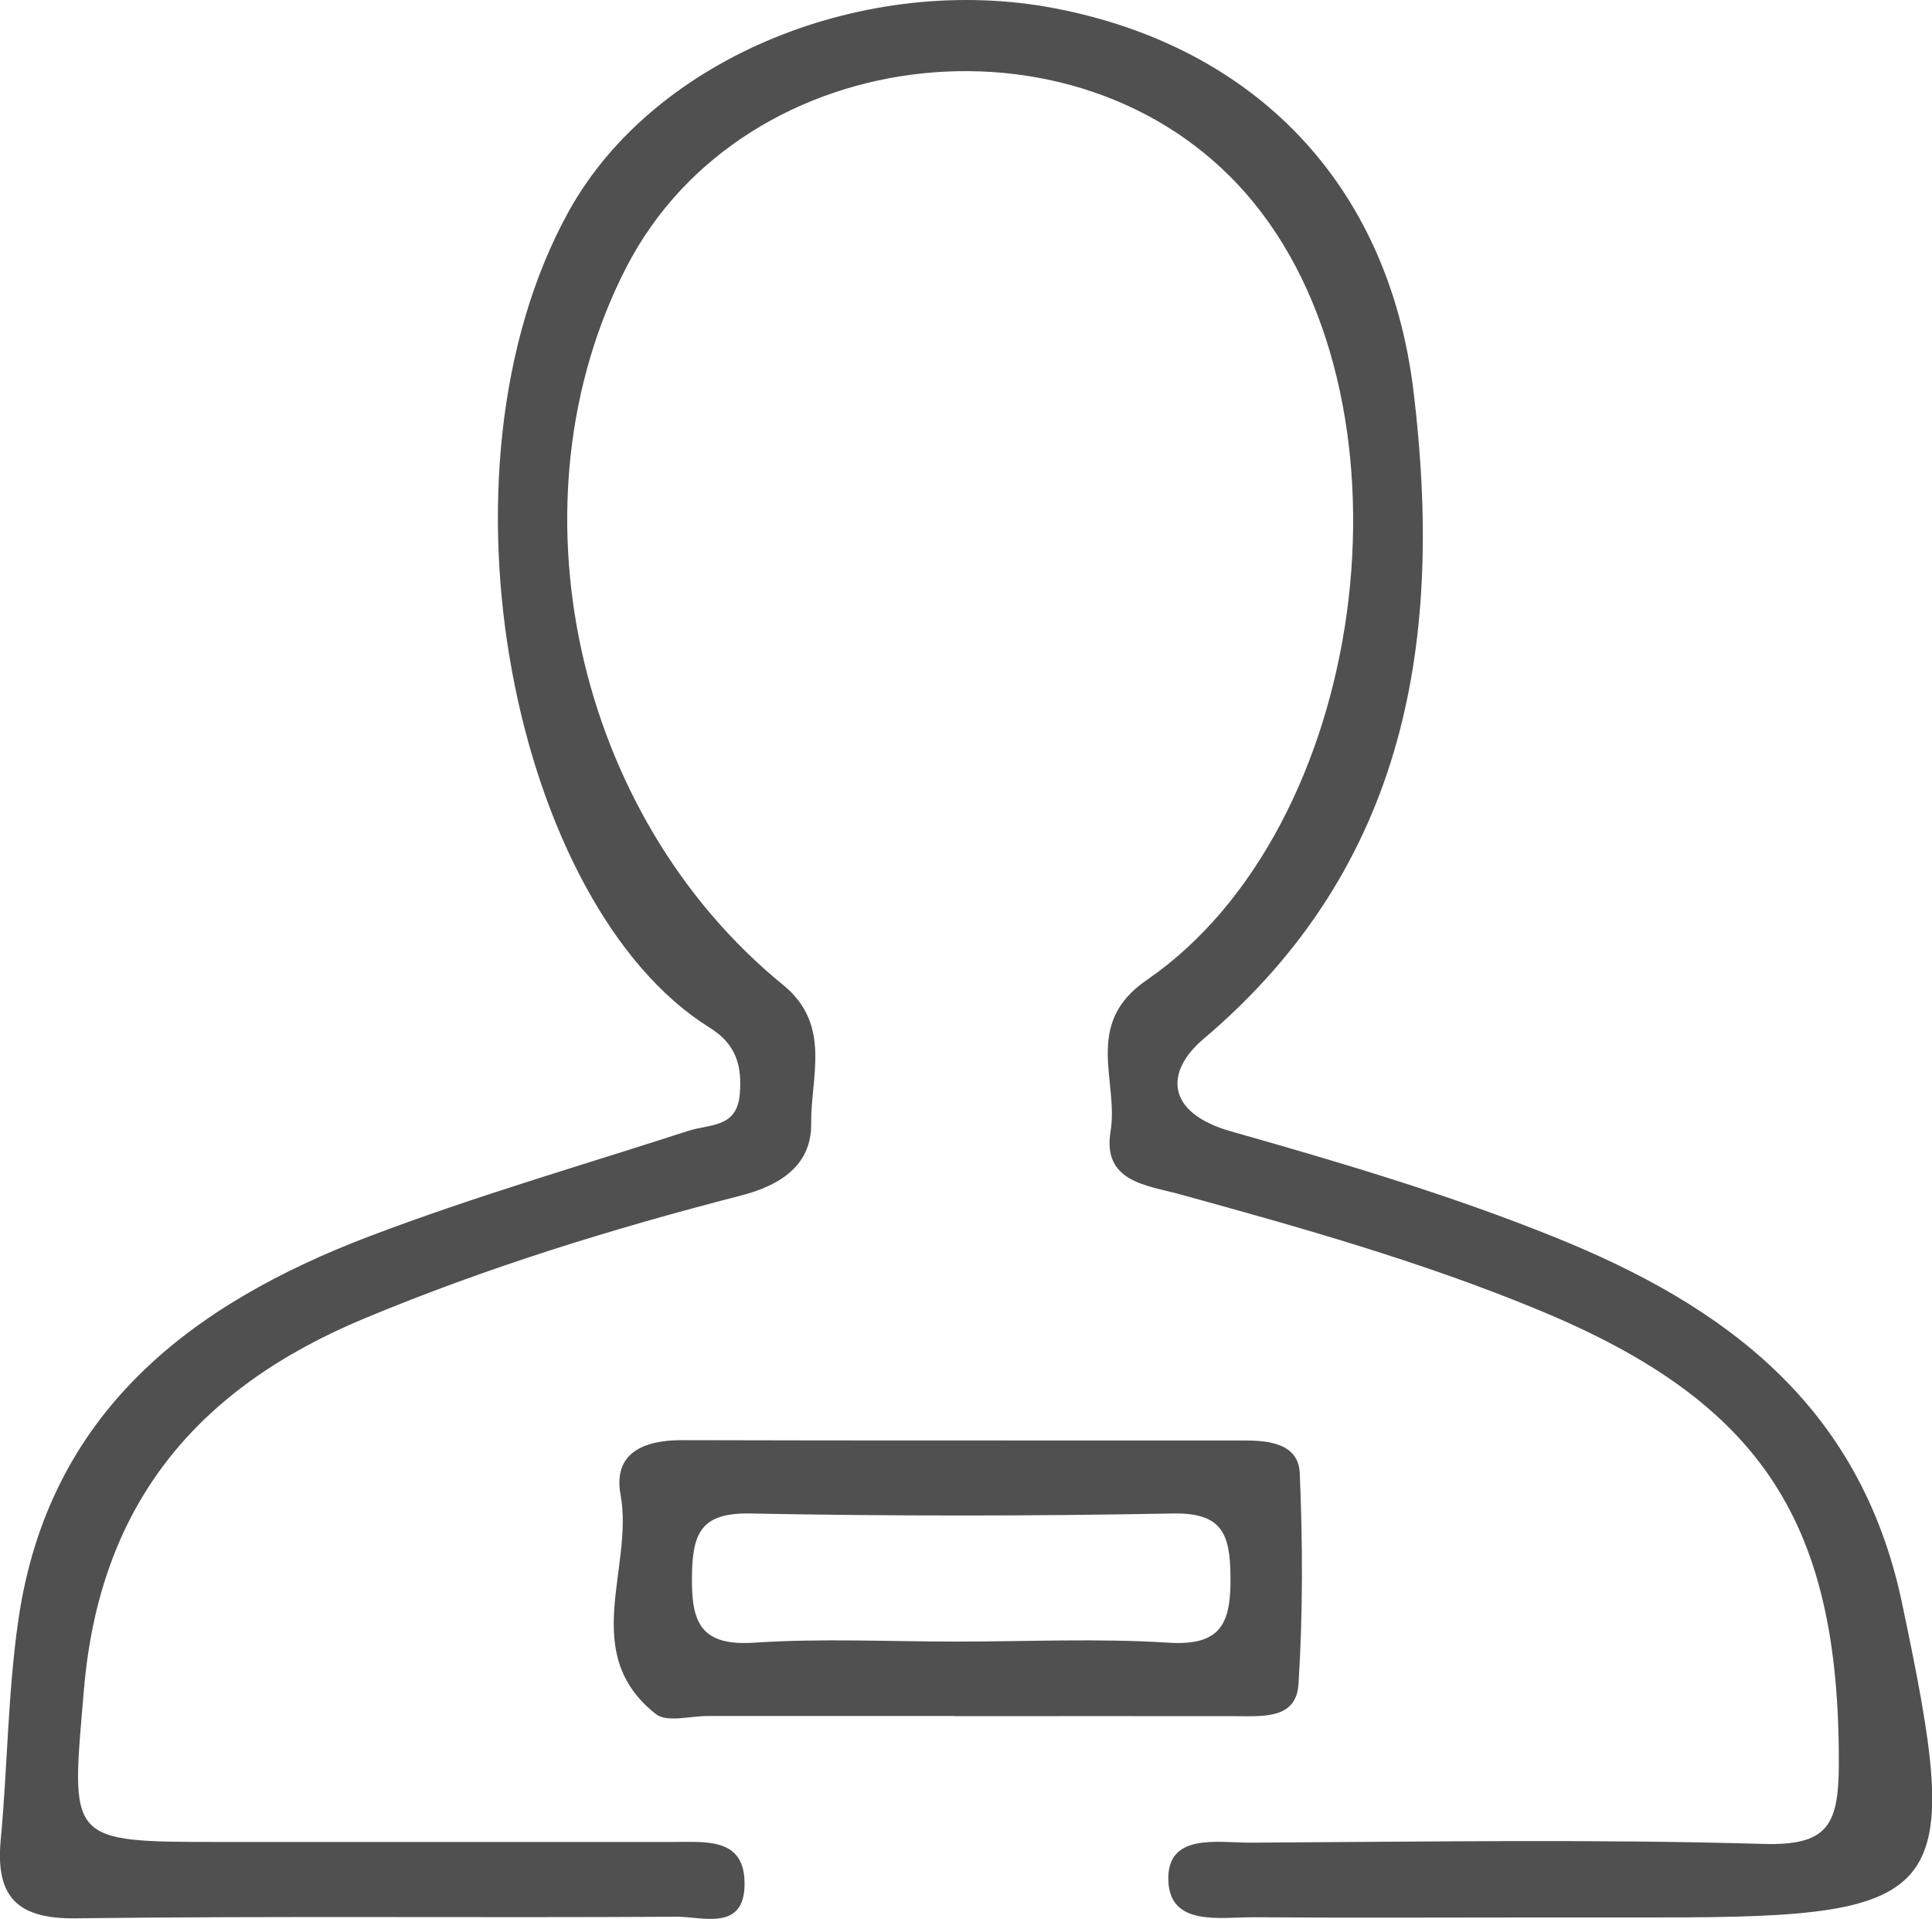
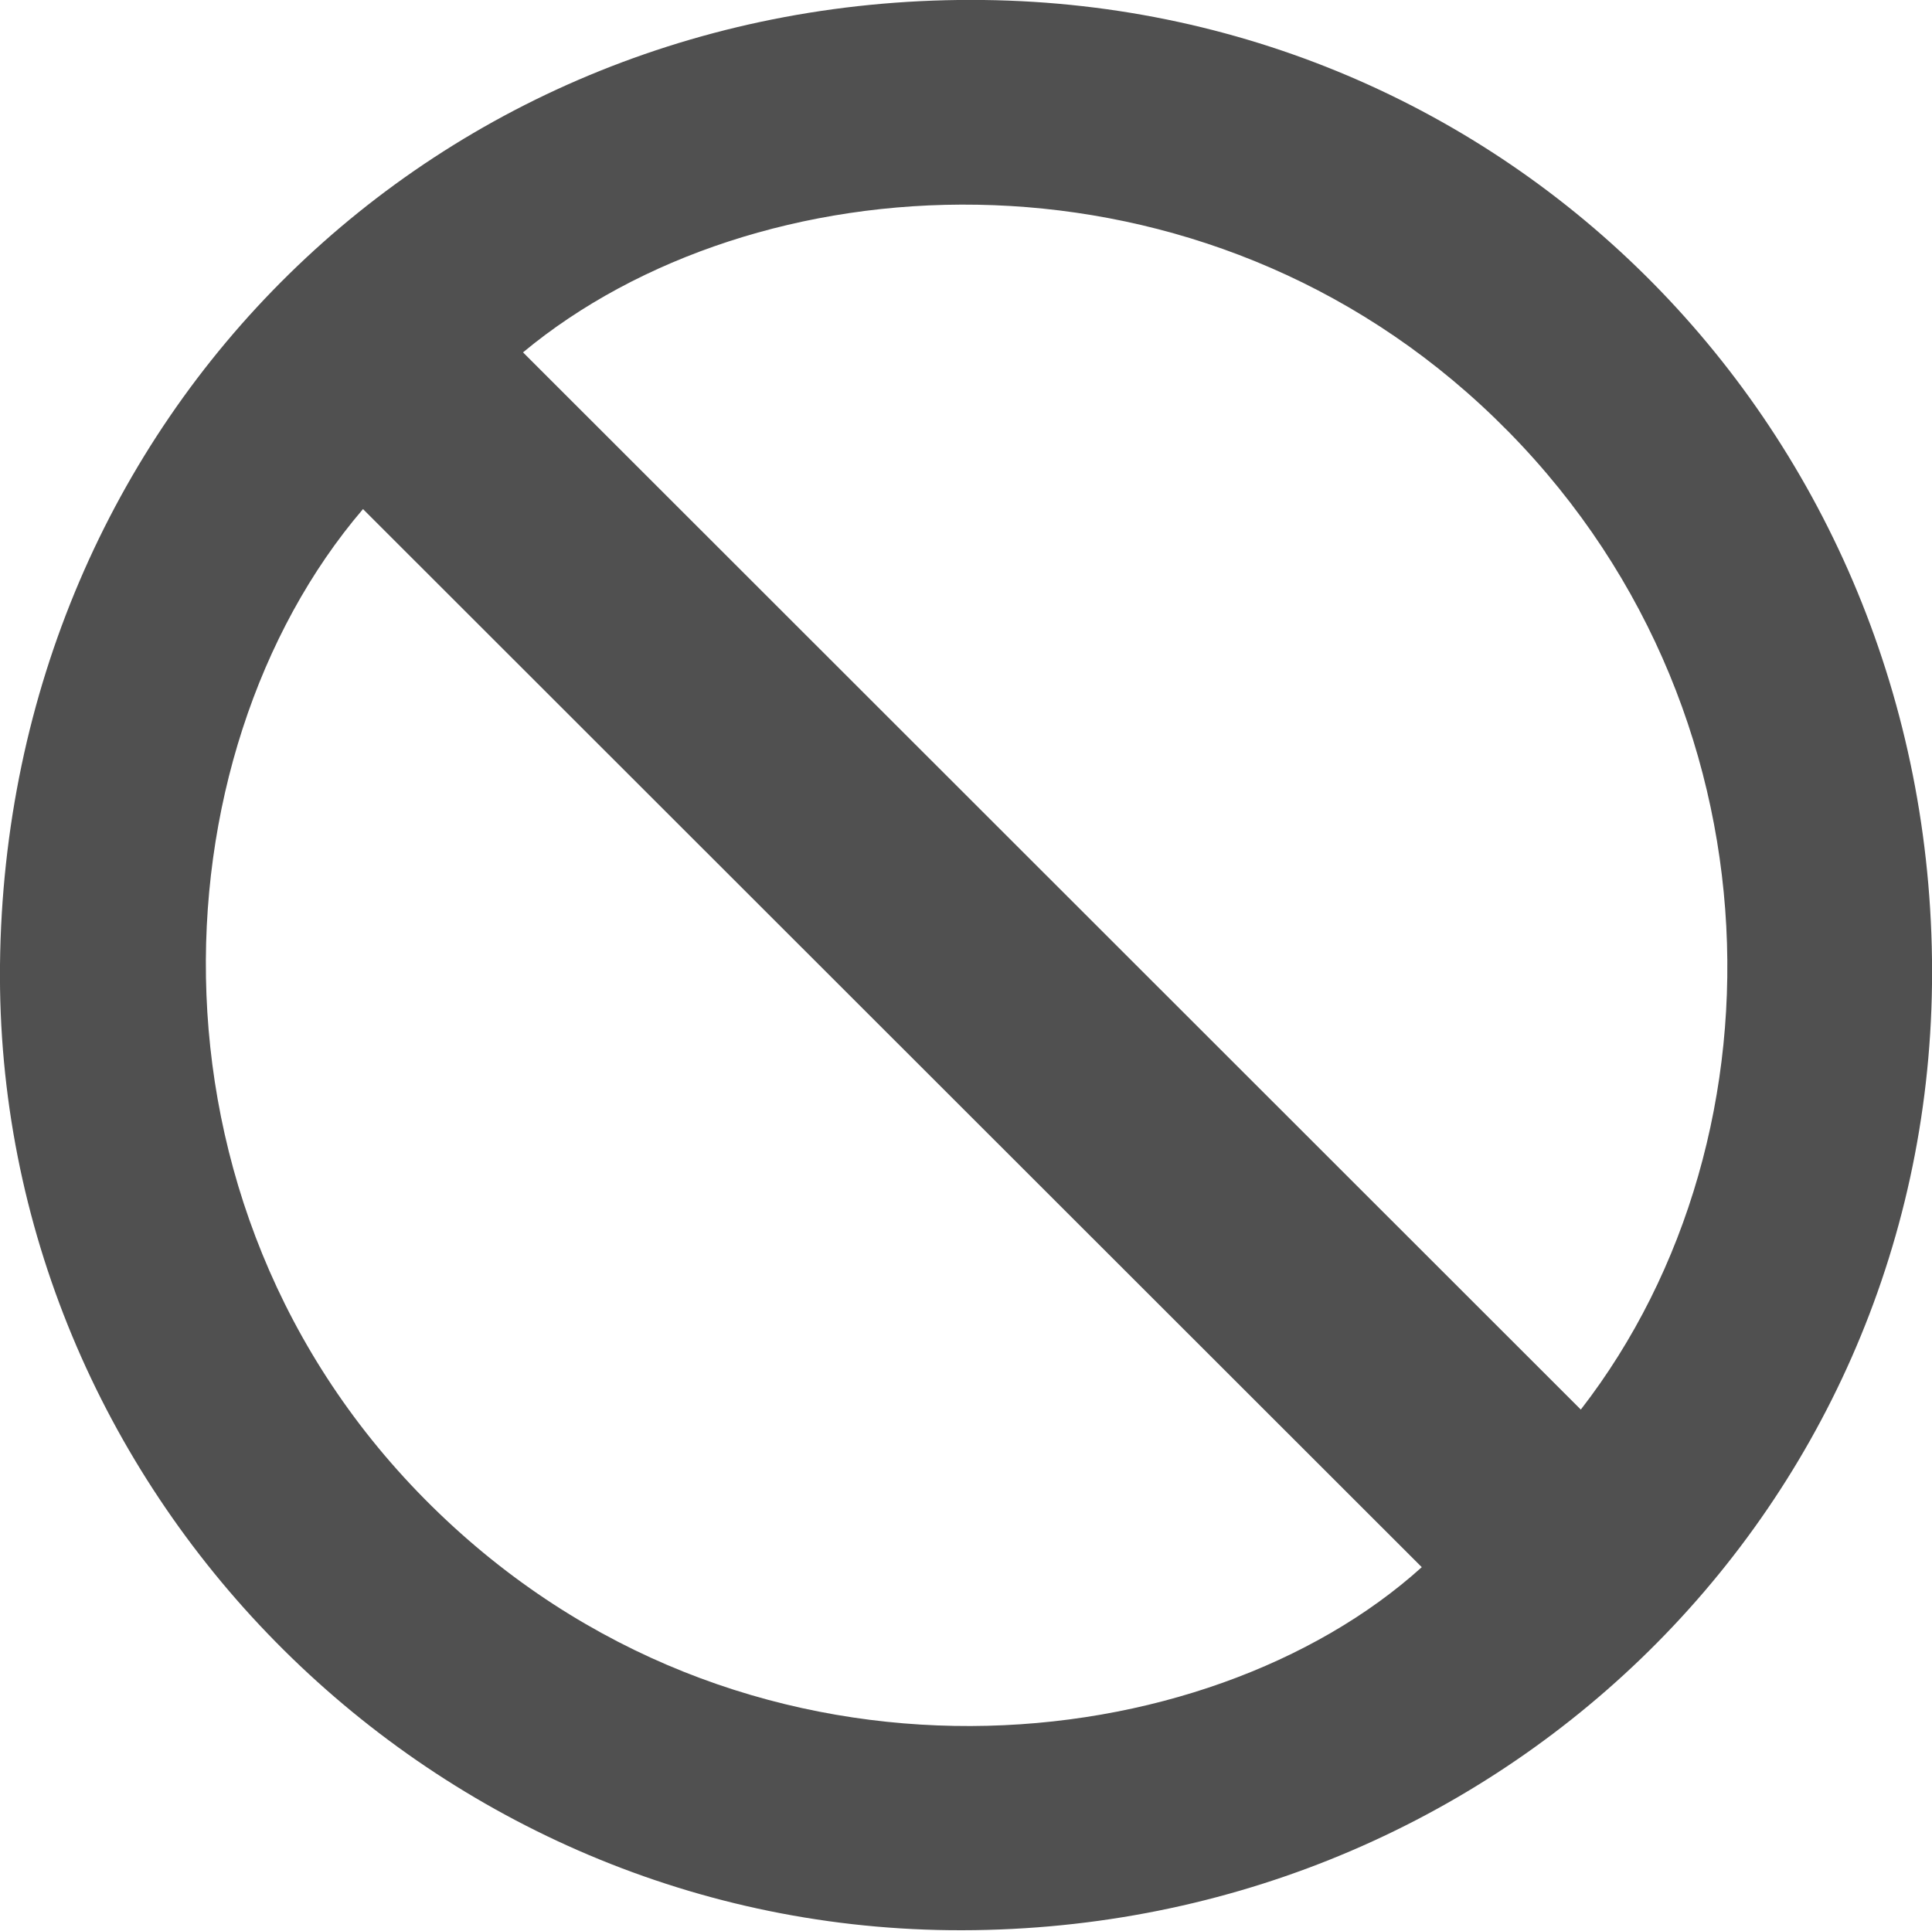
- <svg xmlns="http://www.w3.org/2000/svg" id="Layer_2" data-name="Layer 2" viewBox="0 0 109.06 108.31">
+ <svg xmlns="http://www.w3.org/2000/svg" id="Layer_2" data-name="Layer 2" viewBox="0 0 205.31 205.15">
  <defs>
    <style>
      .cls-1 {
        fill: #505050;
        stroke-width: 0px;
      }
    </style>
  </defs>
  <g id="Layer_1-2" data-name="Layer 1">
-     <g>
-       <path class="cls-1" d="m87.27,108.23c-5.49,0-10.98.03-16.48-.01-1.92-.01-4.77.54-4.84-2.1-.07-2.67,2.78-2.11,4.62-2.11,9.65-.05,19.31-.21,28.95.07,3.62.11,4.26-1.03,4.28-4.41.06-13.64-4.26-20.48-16.93-25.72-6.59-2.73-13.44-4.66-20.31-6.55-1.84-.5-4.34-.69-3.87-3.54.47-2.86-1.57-6.07,2.04-8.54,12.5-8.59,15.62-32.12,6.05-43.87C61.54.09,42.05,2.1,35.36,15.08c-6.78,13.16-2.95,30.9,8.85,40.52,2.75,2.24,1.55,5.18,1.58,7.82.03,2.33-1.71,3.49-3.99,4.07-7.22,1.86-14.32,4.05-21.23,6.93-9.42,3.92-14.94,10.44-15.83,20.93-.73,8.64-1.05,8.62,7.82,8.62,8.49,0,16.97,0,25.46,0,1.86,0,4.04-.25,4.01,2.4-.02,2.65-2.36,1.82-3.81,1.82-11.32.07-22.63-.05-33.95.09-3.31.04-4.53-1.22-4.23-4.43.39-4.14.4-8.32,1-12.43,1.7-11.68,9.71-17.81,19.9-21.67,5.88-2.23,11.93-3.98,17.92-5.92,1.2-.39,2.74-.15,2.9-2.07.14-1.62-.22-2.84-1.71-3.76-10.96-6.82-16.1-31.34-7.94-46.08C36.96,3.18,48.93-1.57,59.55.47c11.24,2.16,18.82,9.88,20.24,21.6,1.69,13.9-.27,26.77-11.86,36.58-2.15,1.82-2.17,4.15,1.56,5.21,6.17,1.75,12.35,3.58,18.29,5.98,9.54,3.85,17.22,9.44,19.58,20.61,3.5,16.56,2.83,17.78-13.59,17.78-2.16,0-4.33,0-6.49,0Z" />
-       <path class="cls-1" d="m53.88,96.86c-4.64,0-9.29,0-13.93,0-.99,0-2.31.38-2.93-.11-4.36-3.44-1.23-8.24-1.99-12.38-.43-2.35,1.29-3.08,3.44-3.08,10.61.03,21.23.01,31.84.02,1.39,0,2.99.21,3.06,1.84.17,3.96.18,7.94-.07,11.9-.12,1.99-1.99,1.82-3.5,1.82-5.31-.01-10.61,0-15.92,0Zm.14-4.2c3.97,0,7.96-.19,11.92.06,3.03.2,3.55-1.12,3.52-3.76-.02-2.45-.53-3.59-3.29-3.53-7.94.15-15.9.15-23.84,0-2.77-.05-3.24,1.12-3.27,3.55-.04,2.66.53,3.94,3.54,3.74,3.79-.25,7.61-.06,11.42-.06Z" />
-     </g>
+     <path class="cls-1" d="m0,102.53C.63,44.21,46.44-.71,104.54,0c56.87.7,101.46,47,100.77,104.62-.68,56.5-47.03,101.13-104.38,100.52C45.01,204.55-.59,158.17,0,102.53Zm38.57-48.42c-22.32,26.1-24.99,75.76,8.89,107.48,33.17,31.06,80.84,25.56,103.63,4.97-37.42-37.4-74.85-74.81-112.52-112.46Zm129.42,95.7c22.72-29.3,21.73-76.93-10.61-106.76-31.39-28.96-77.3-25.95-101.8-5.6,37.39,37.37,74.8,74.77,112.41,112.36Z" />
  </g>
</svg>
